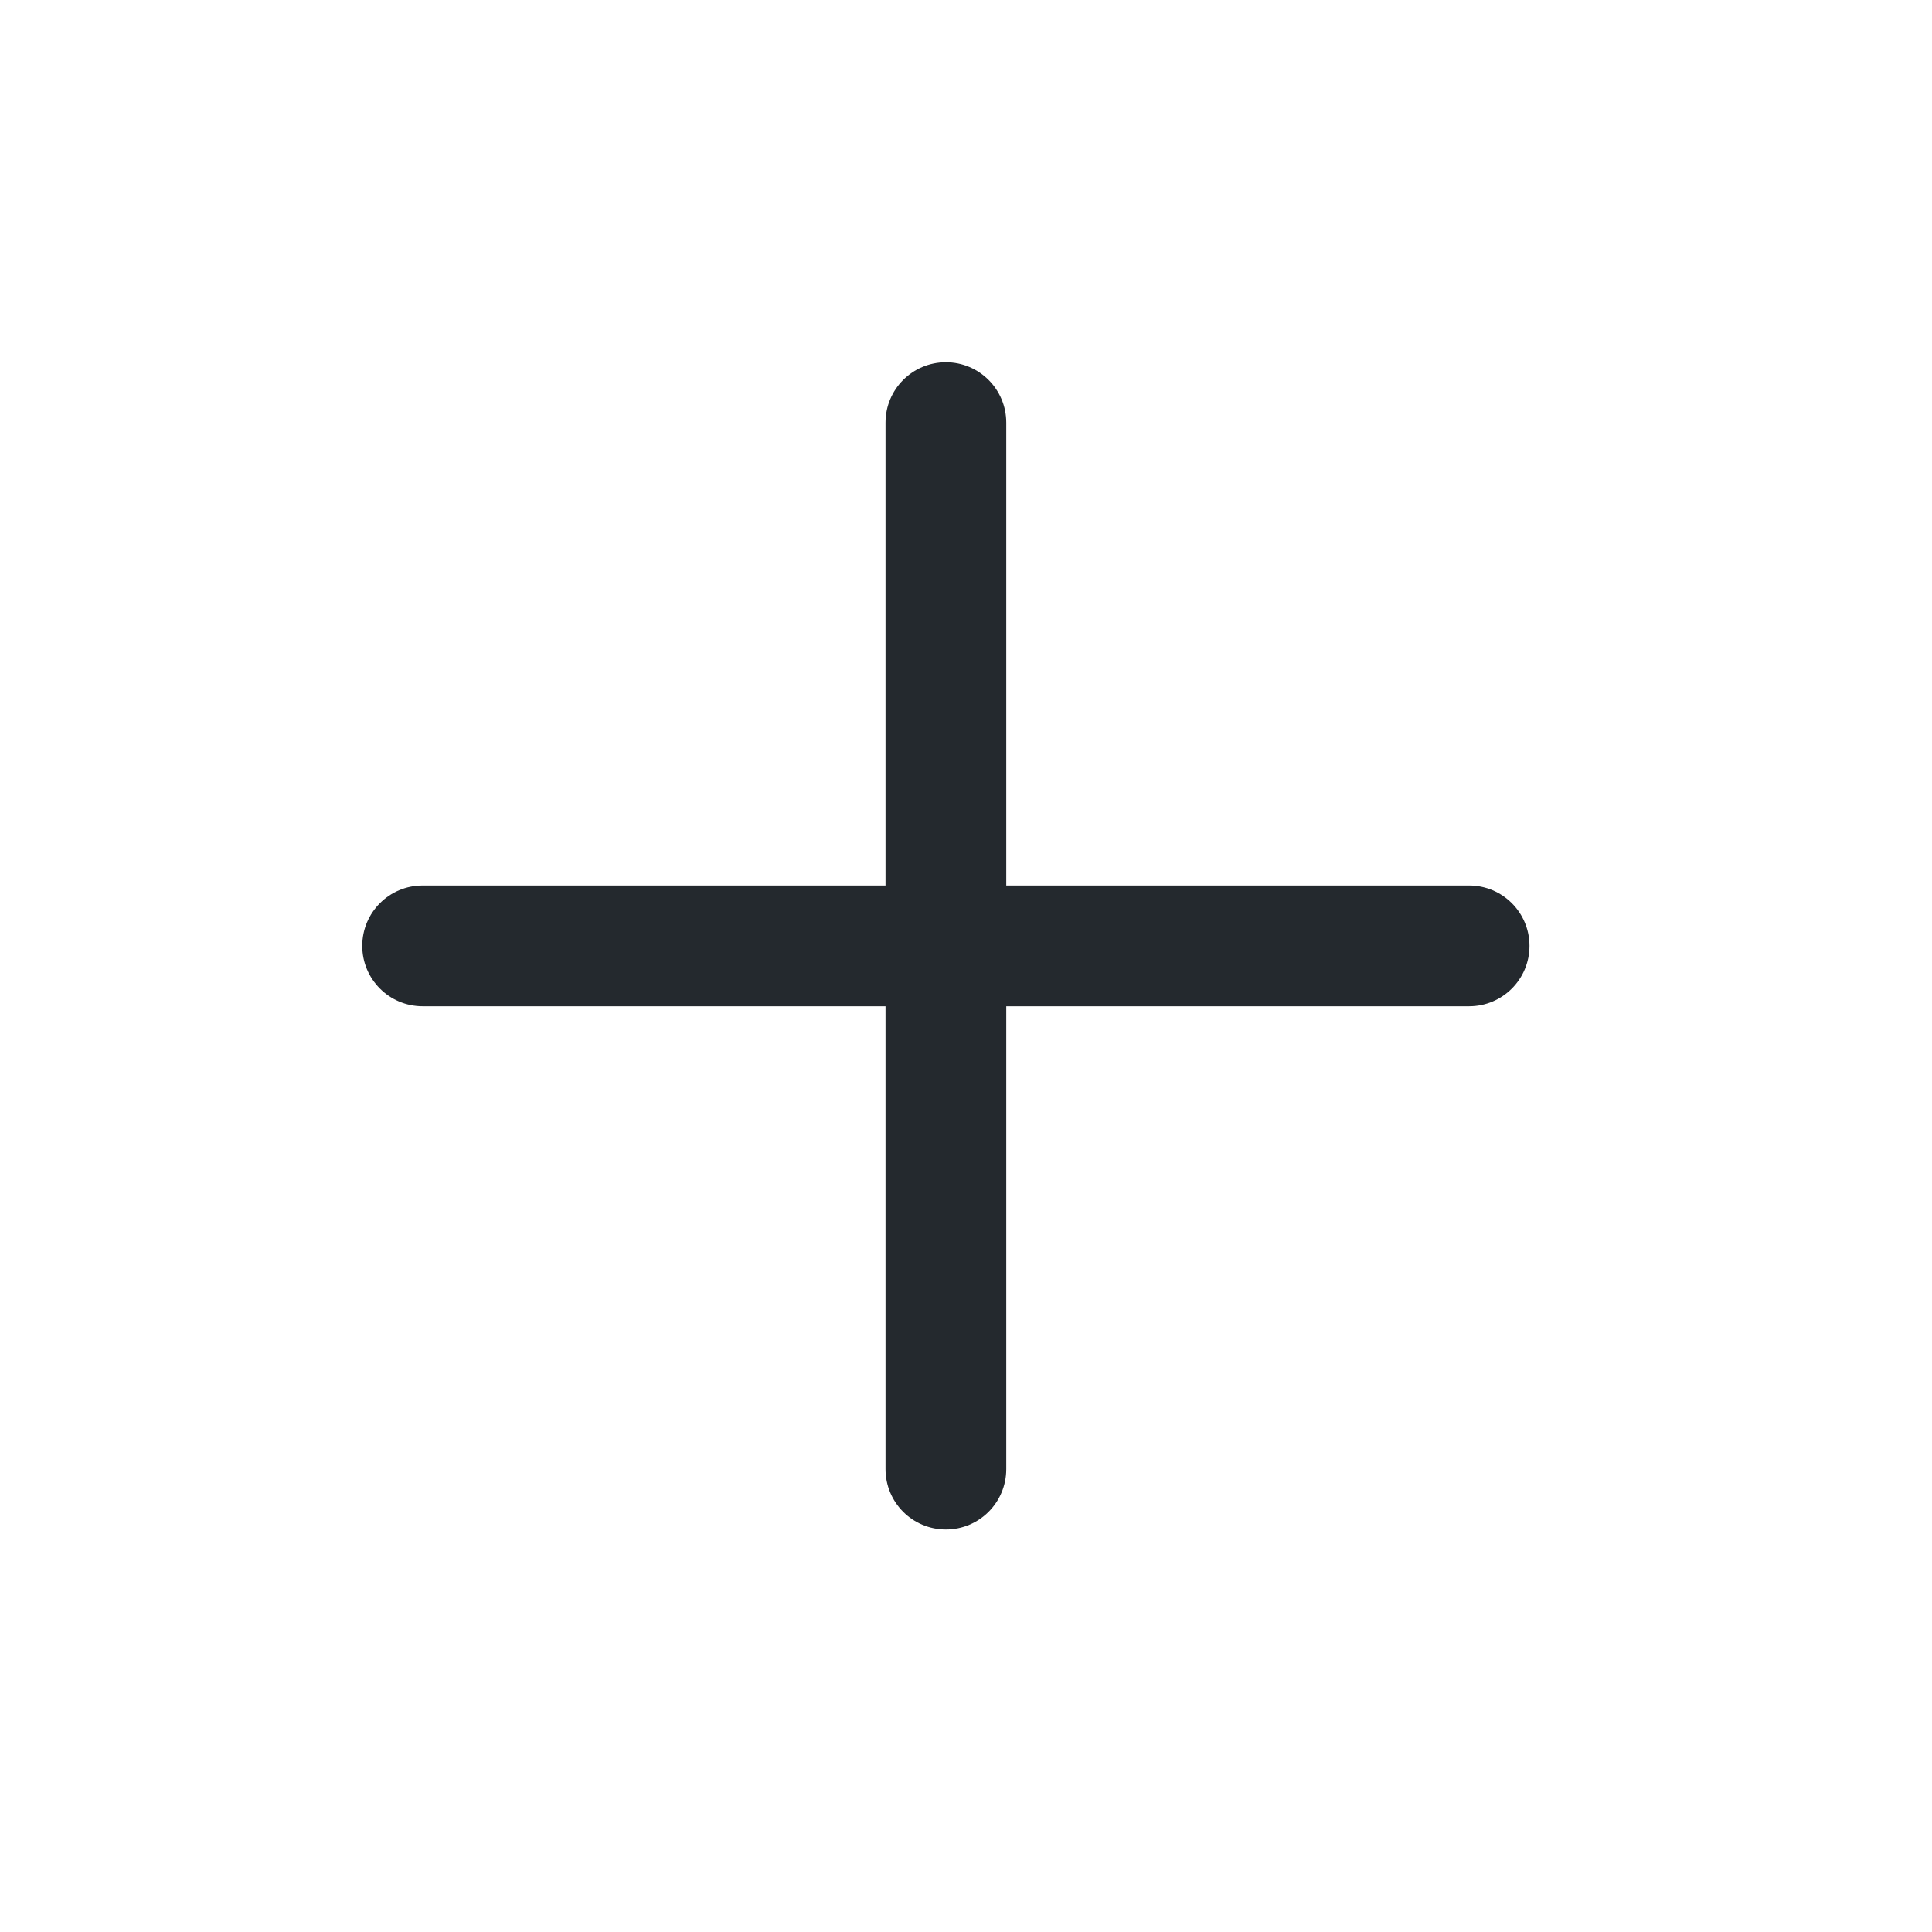
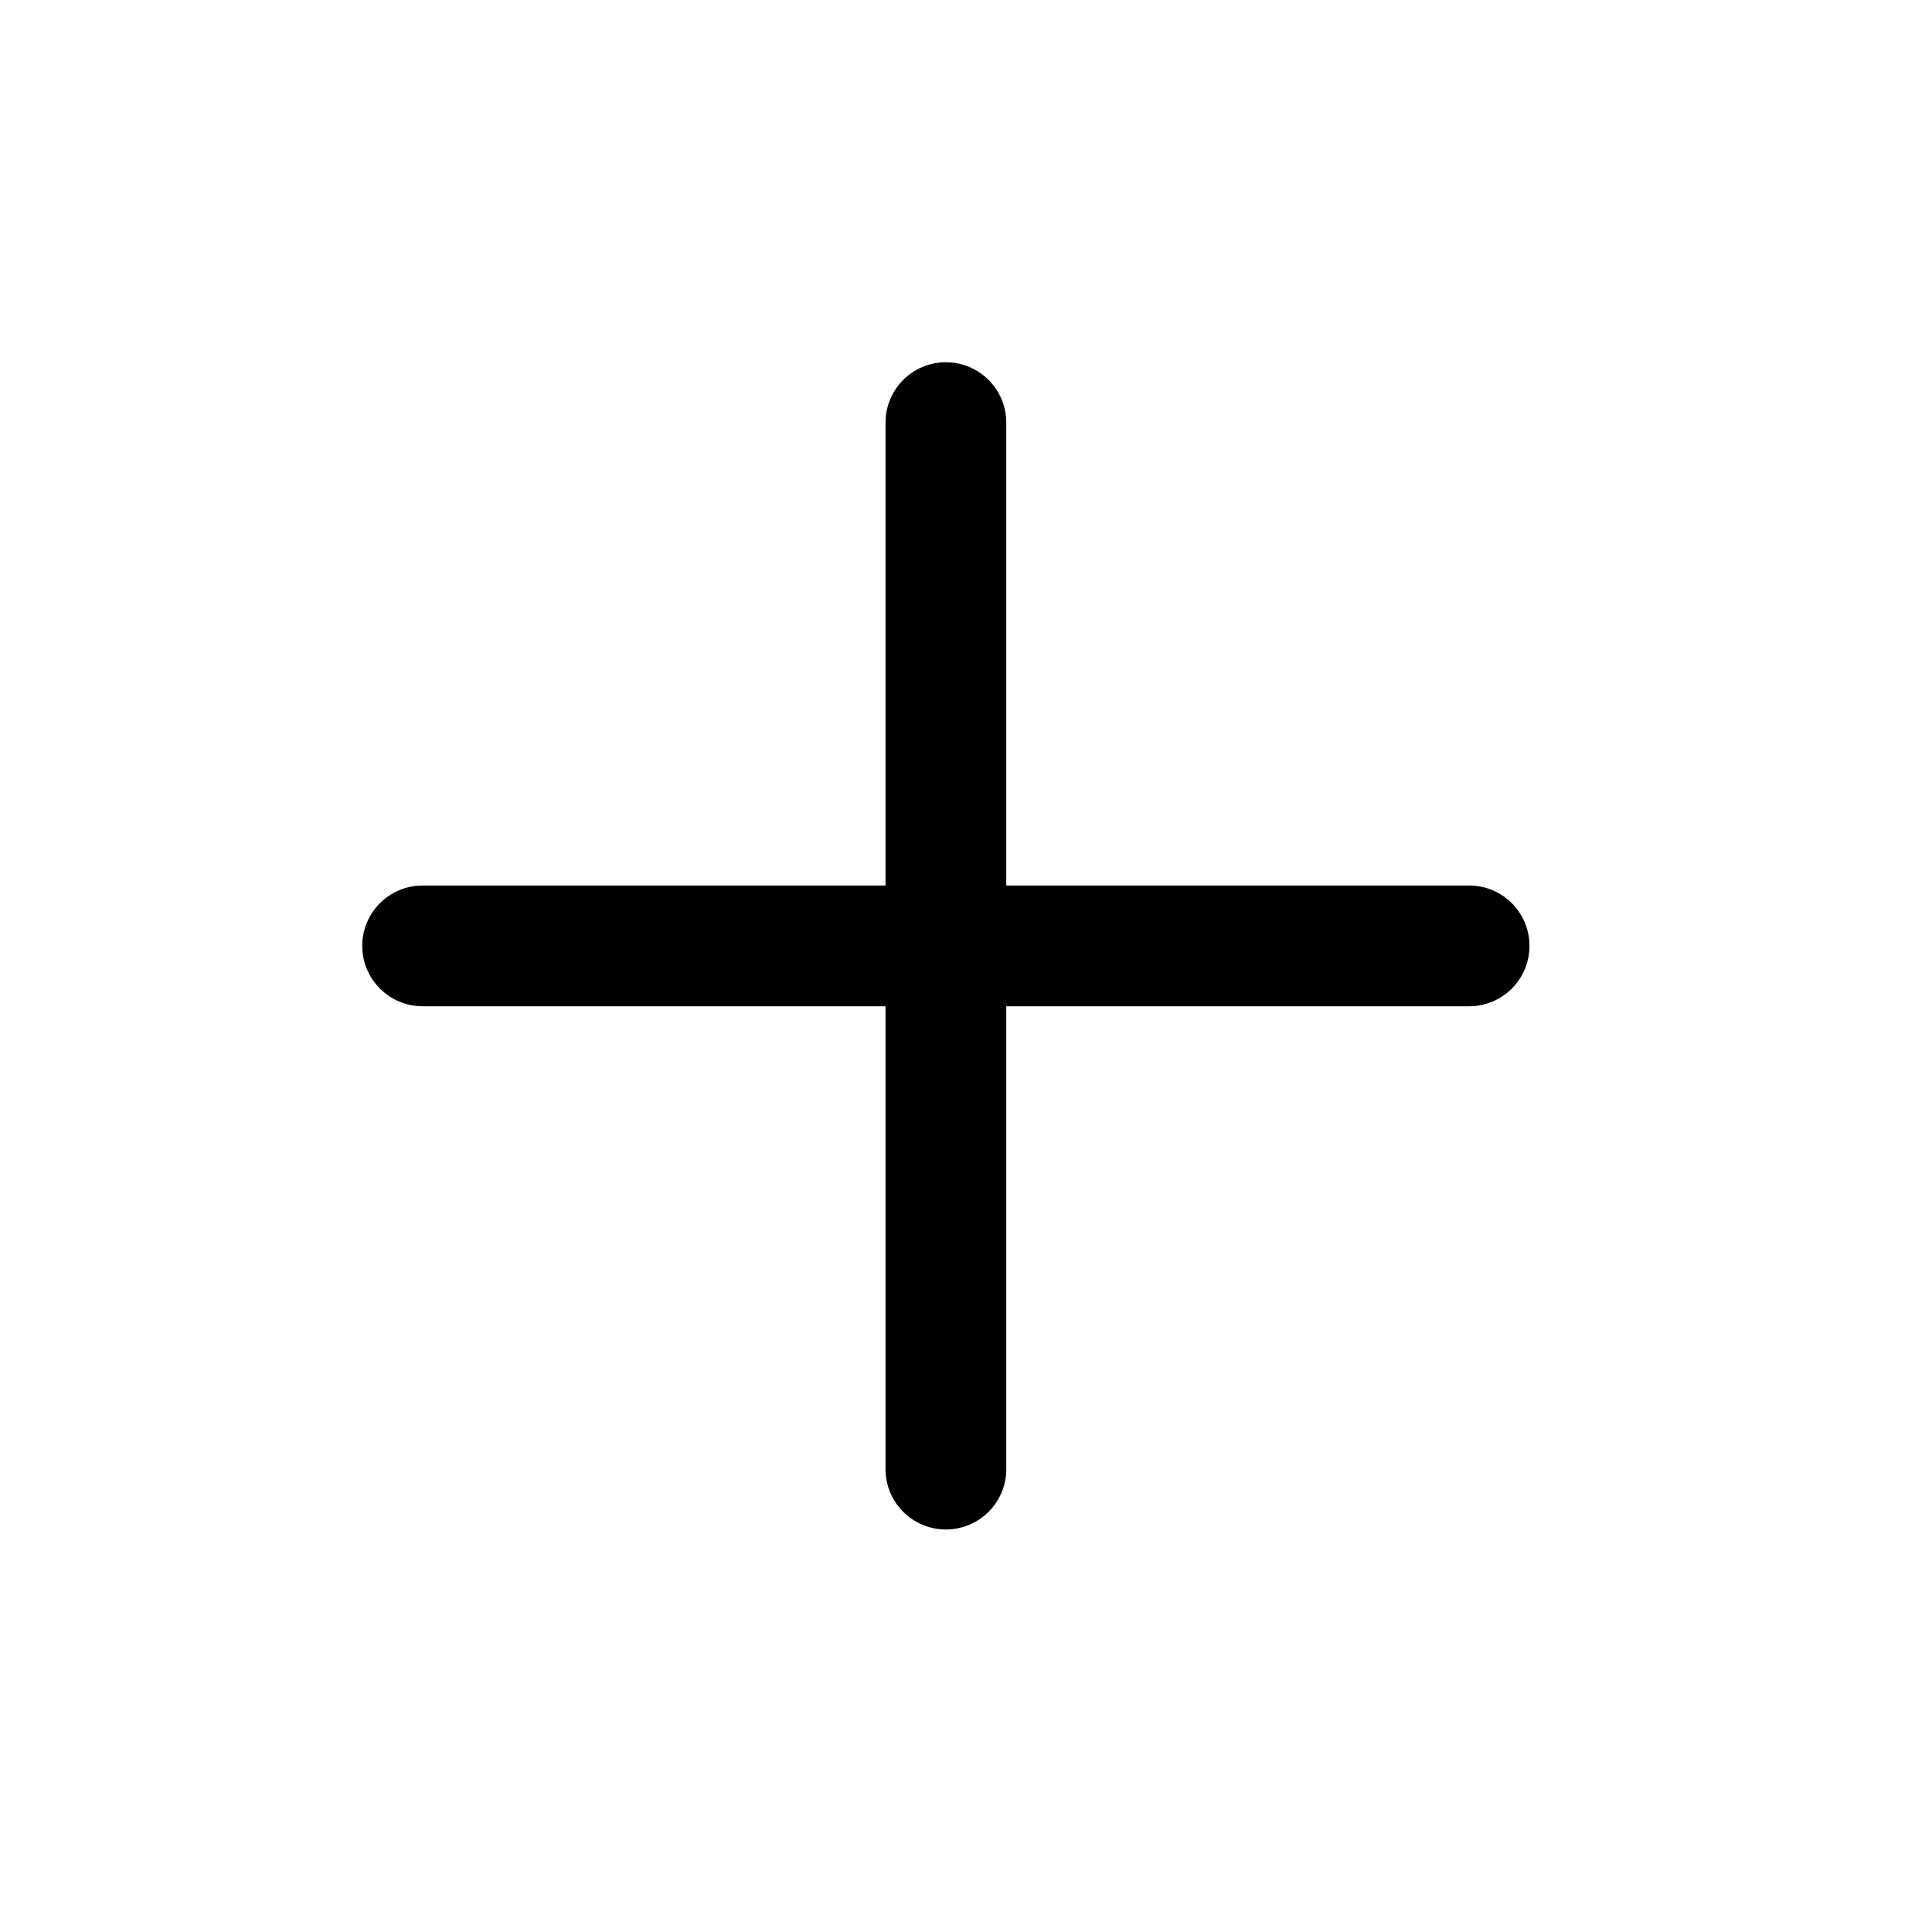
<svg xmlns="http://www.w3.org/2000/svg" width="32" height="32" viewBox="0 0 32 32" fill="none">
-   <path fill-rule="evenodd" clip-rule="evenodd" d="M15.667 6C16.219 6 16.667 6.448 16.667 7V14.667H24.333C24.886 14.667 25.333 15.114 25.333 15.667C25.333 16.219 24.886 16.667 24.333 16.667H16.667V24.333C16.667 24.886 16.219 25.333 15.667 25.333C15.114 25.333 14.667 24.886 14.667 24.333V16.667H7C6.448 16.667 6 16.219 6 15.667C6 15.114 6.448 14.667 7 14.667H14.667V7C14.667 6.448 15.114 6 15.667 6Z" fill="#24292E" />
+   <path fill-rule="evenodd" clip-rule="evenodd" d="M15.667 6C16.219 6 16.667 6.448 16.667 7V14.667H24.333C24.886 14.667 25.333 15.114 25.333 15.667C25.333 16.219 24.886 16.667 24.333 16.667H16.667V24.333C16.667 24.886 16.219 25.333 15.667 25.333C15.114 25.333 14.667 24.886 14.667 24.333V16.667H7C6.448 16.667 6 16.219 6 15.667C6 15.114 6.448 14.667 7 14.667H14.667V7C14.667 6.448 15.114 6 15.667 6Z" fill="#000" />
</svg>
